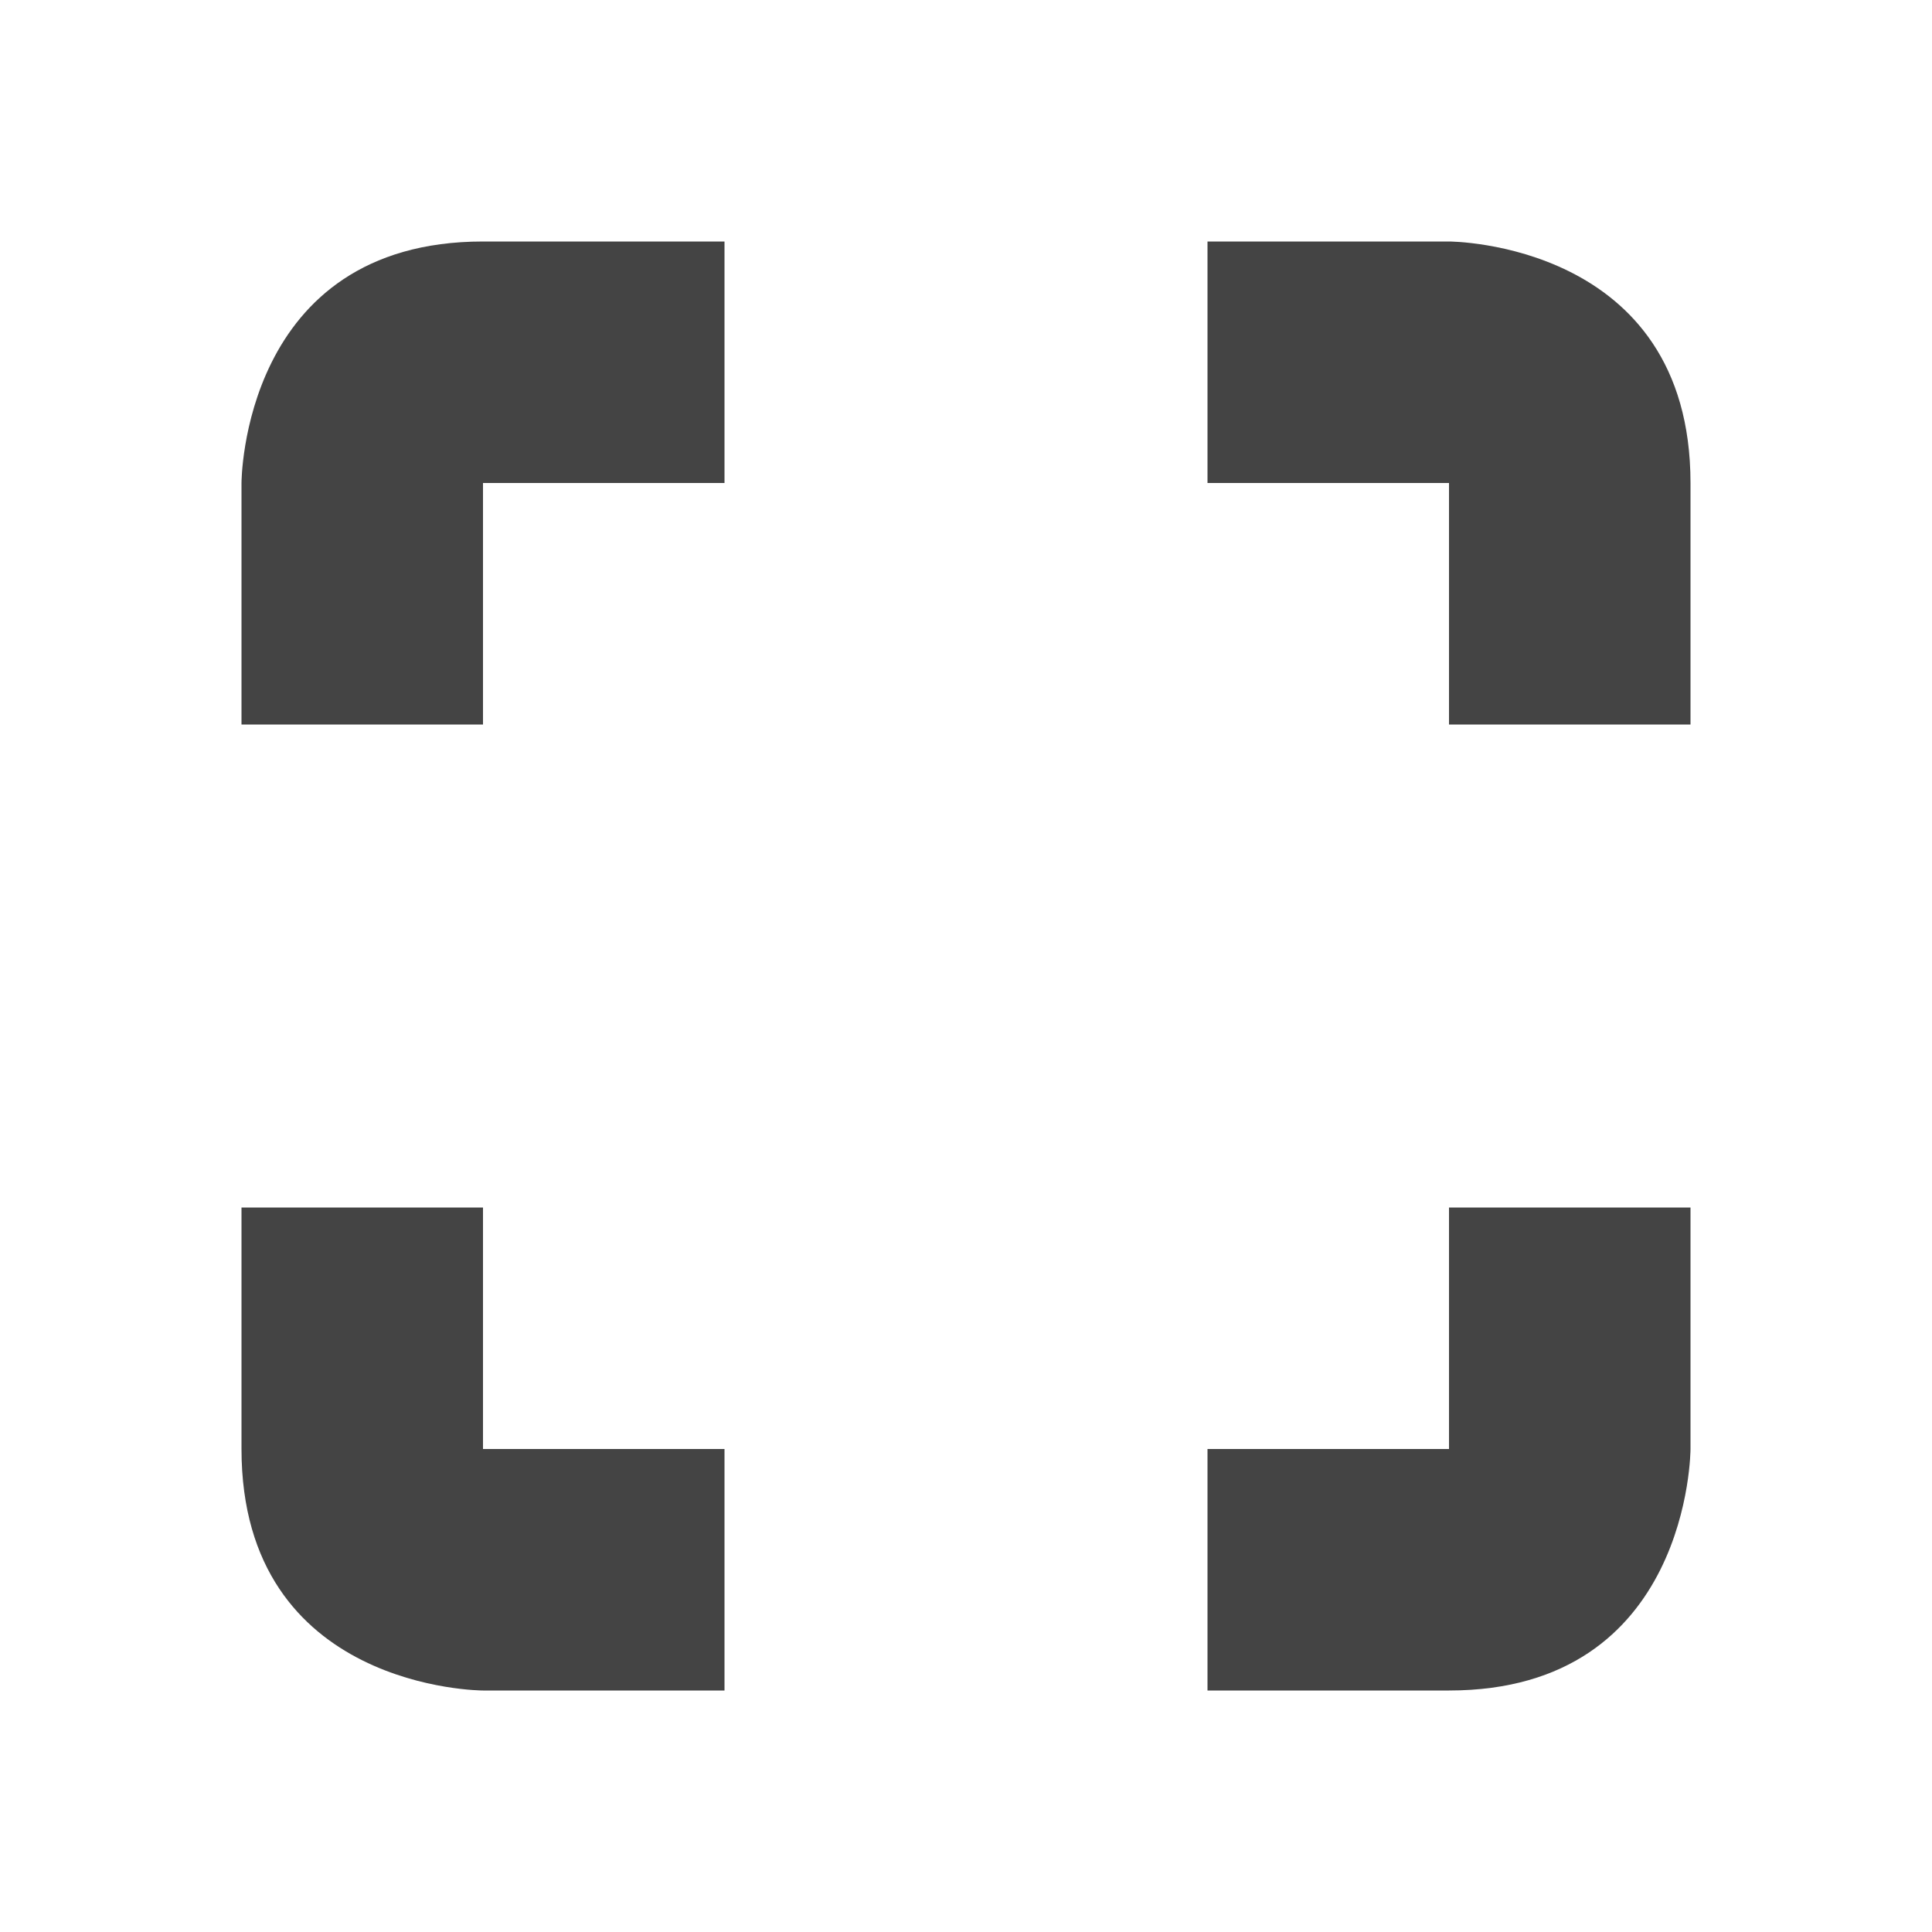
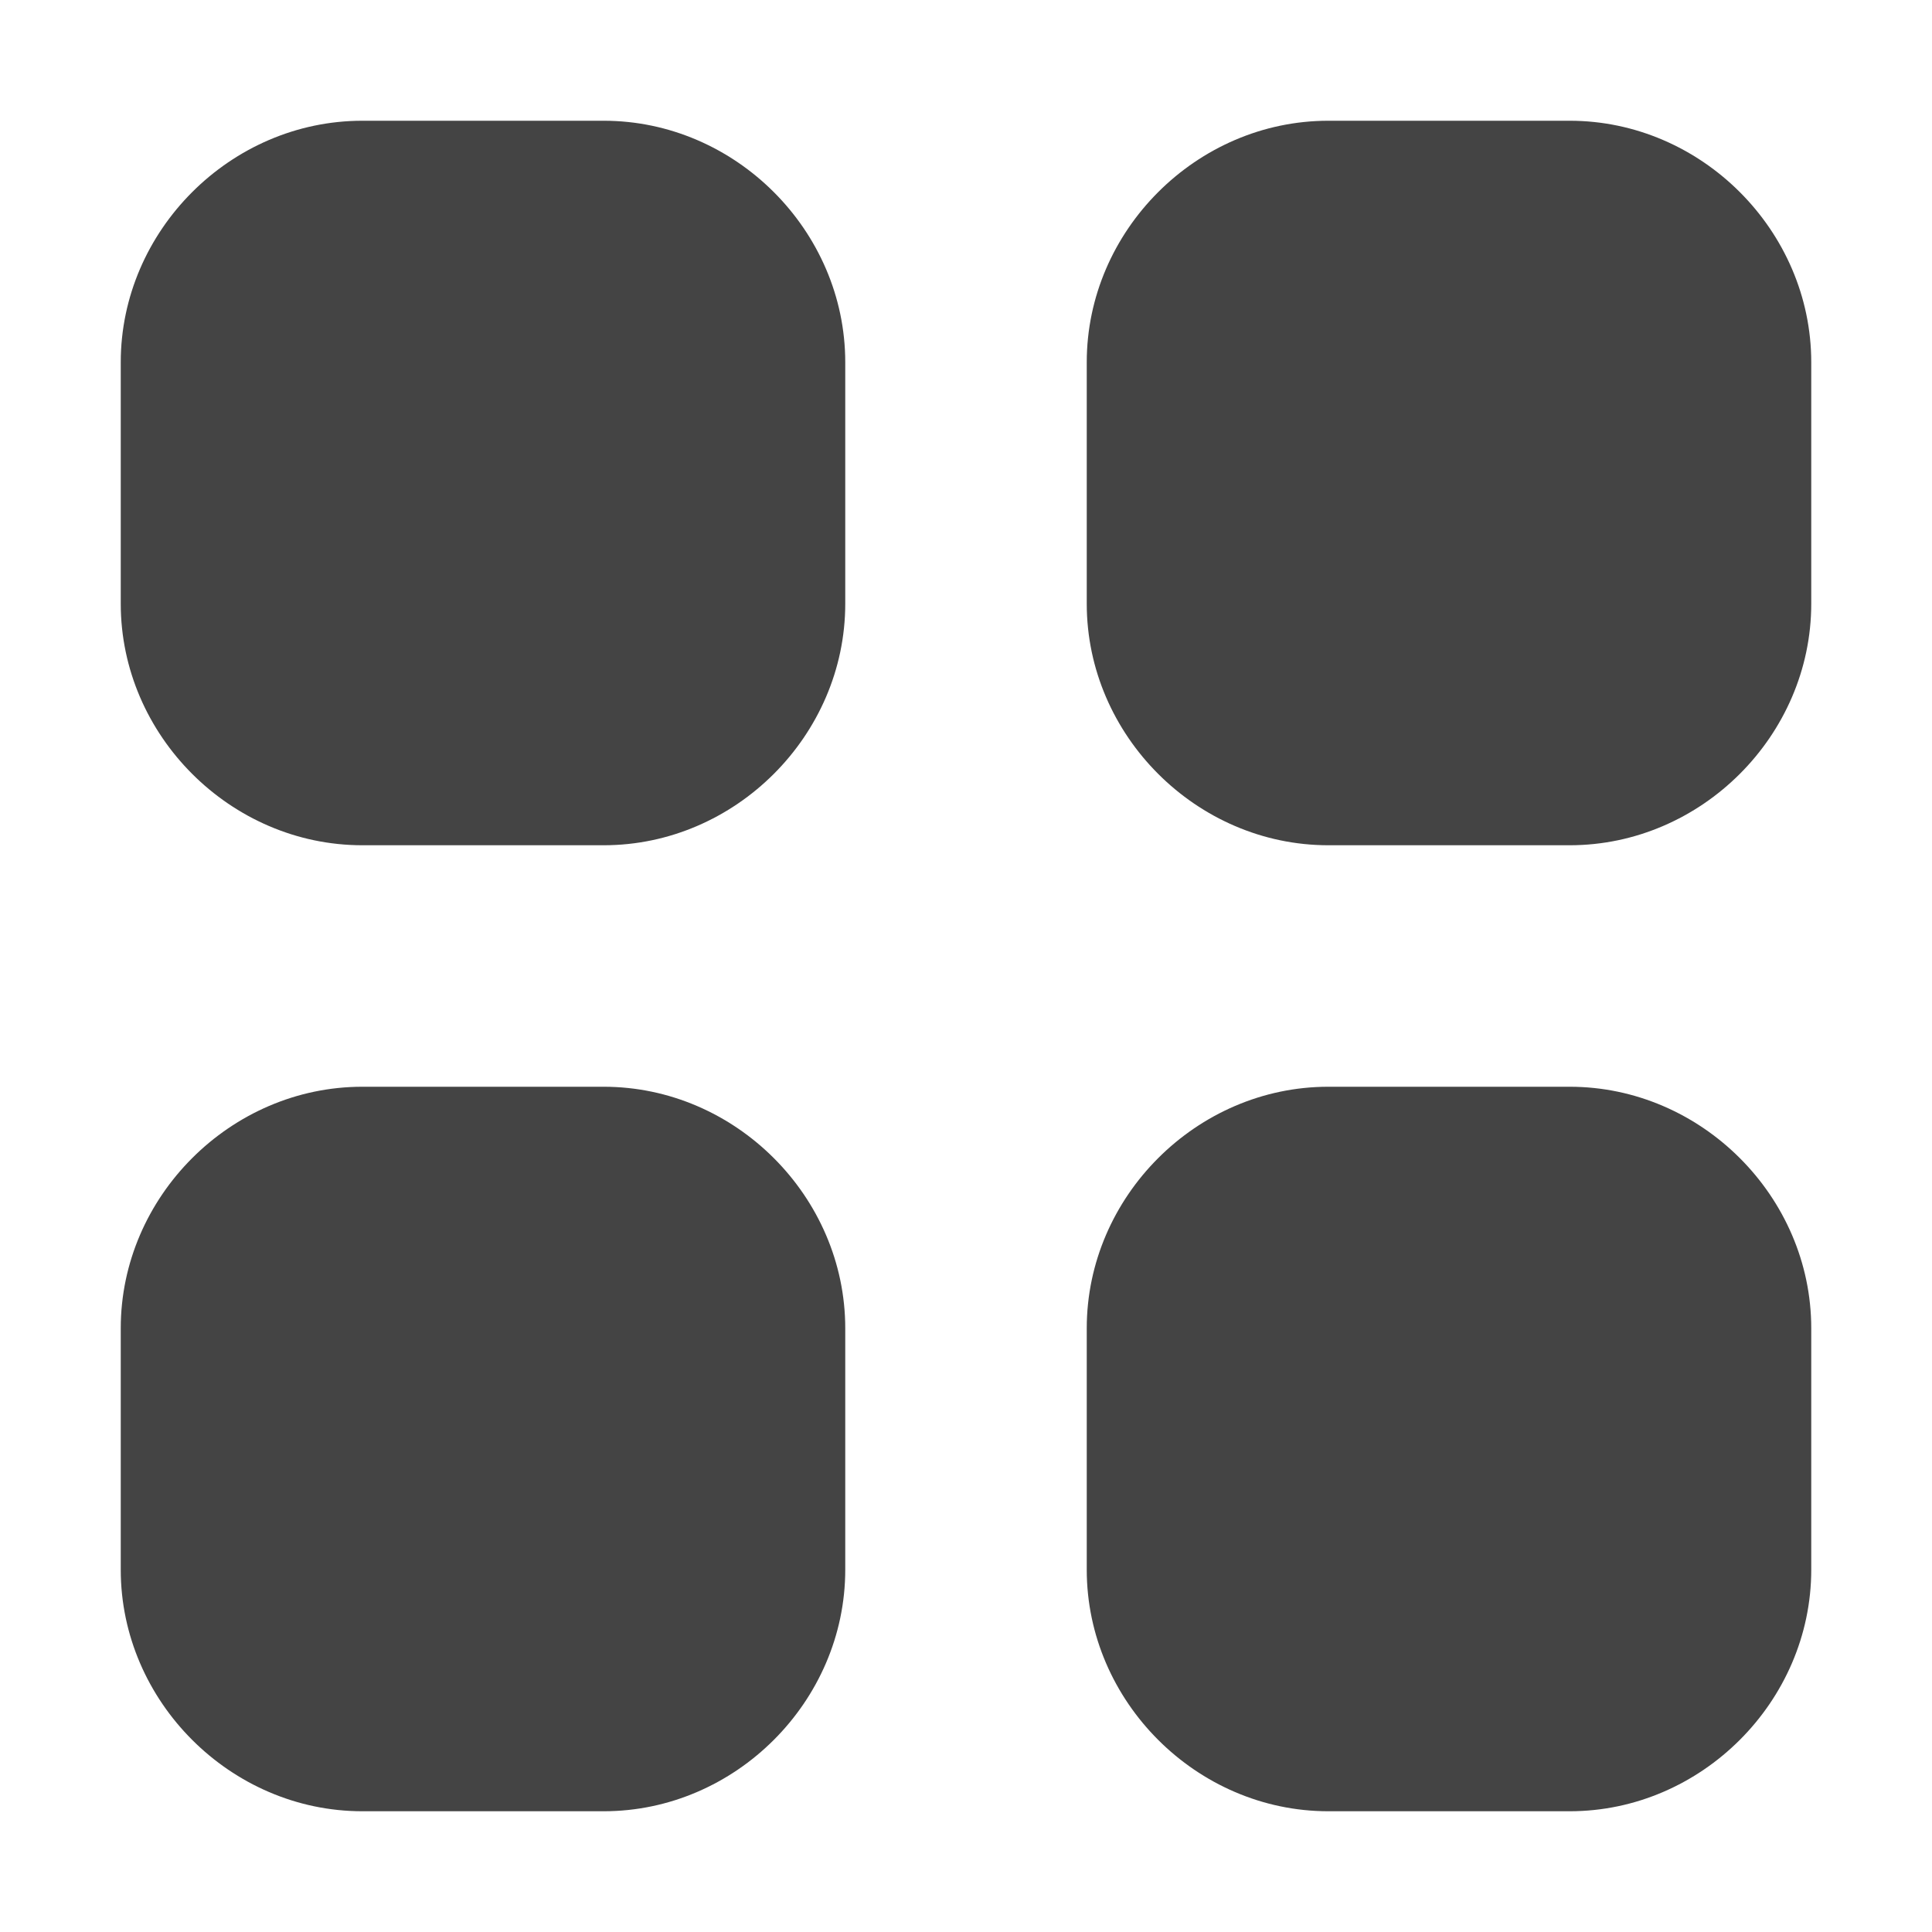
<svg xmlns="http://www.w3.org/2000/svg" version="1.1" viewBox="0 0 16 16">
-   <path d="m12 10v2h-2v2h2c2 0 2-2 2-2v-2z" style="color:#444444;fill:currentColor" />
-   <path d="m2 10v2c0 2 2 2 2 2h2v-2h-2v-2z" style="color:#444444;fill:currentColor" />
-   <path d="m10 2v2h2v2h2v-2c0-2-2-2-2-2z" style="color:#444444;fill:currentColor" />
-   <path d="m4 2c-2 0-2 2-2 2v2h2v-2h2v-2z" style="color:#444444;fill:currentColor" />
+   <path d="m3 1c-1.09 0-2 0.91-2 2v2c0 1.09 0.91 2 2 2h2c1.09 0 2-0.91 2-2v-2c0-1.09-0.91-2-2-2zm8 0c-1.09 0-2 0.91-2 2v2c0 1.09 0.91 2 2 2h2c1.09 0 2-0.91 2-2v-2c0-1.09-0.91-2-2-2zm-8 8c-1.09 0-2 0.91-2 2v2c0 1.09 0.91 2 2 2h2c1.09 0 2-0.91 2-2v-2c0-1.09-0.91-2-2-2zm8 0c-1.09 0-2 0.91-2 2v2c0 1.09 0.91 2 2 2h2c1.09 0 2-0.91 2-2v-2c0-1.09-0.91-2-2-2z" fill="#222" style="fill:#444" />
</svg>
